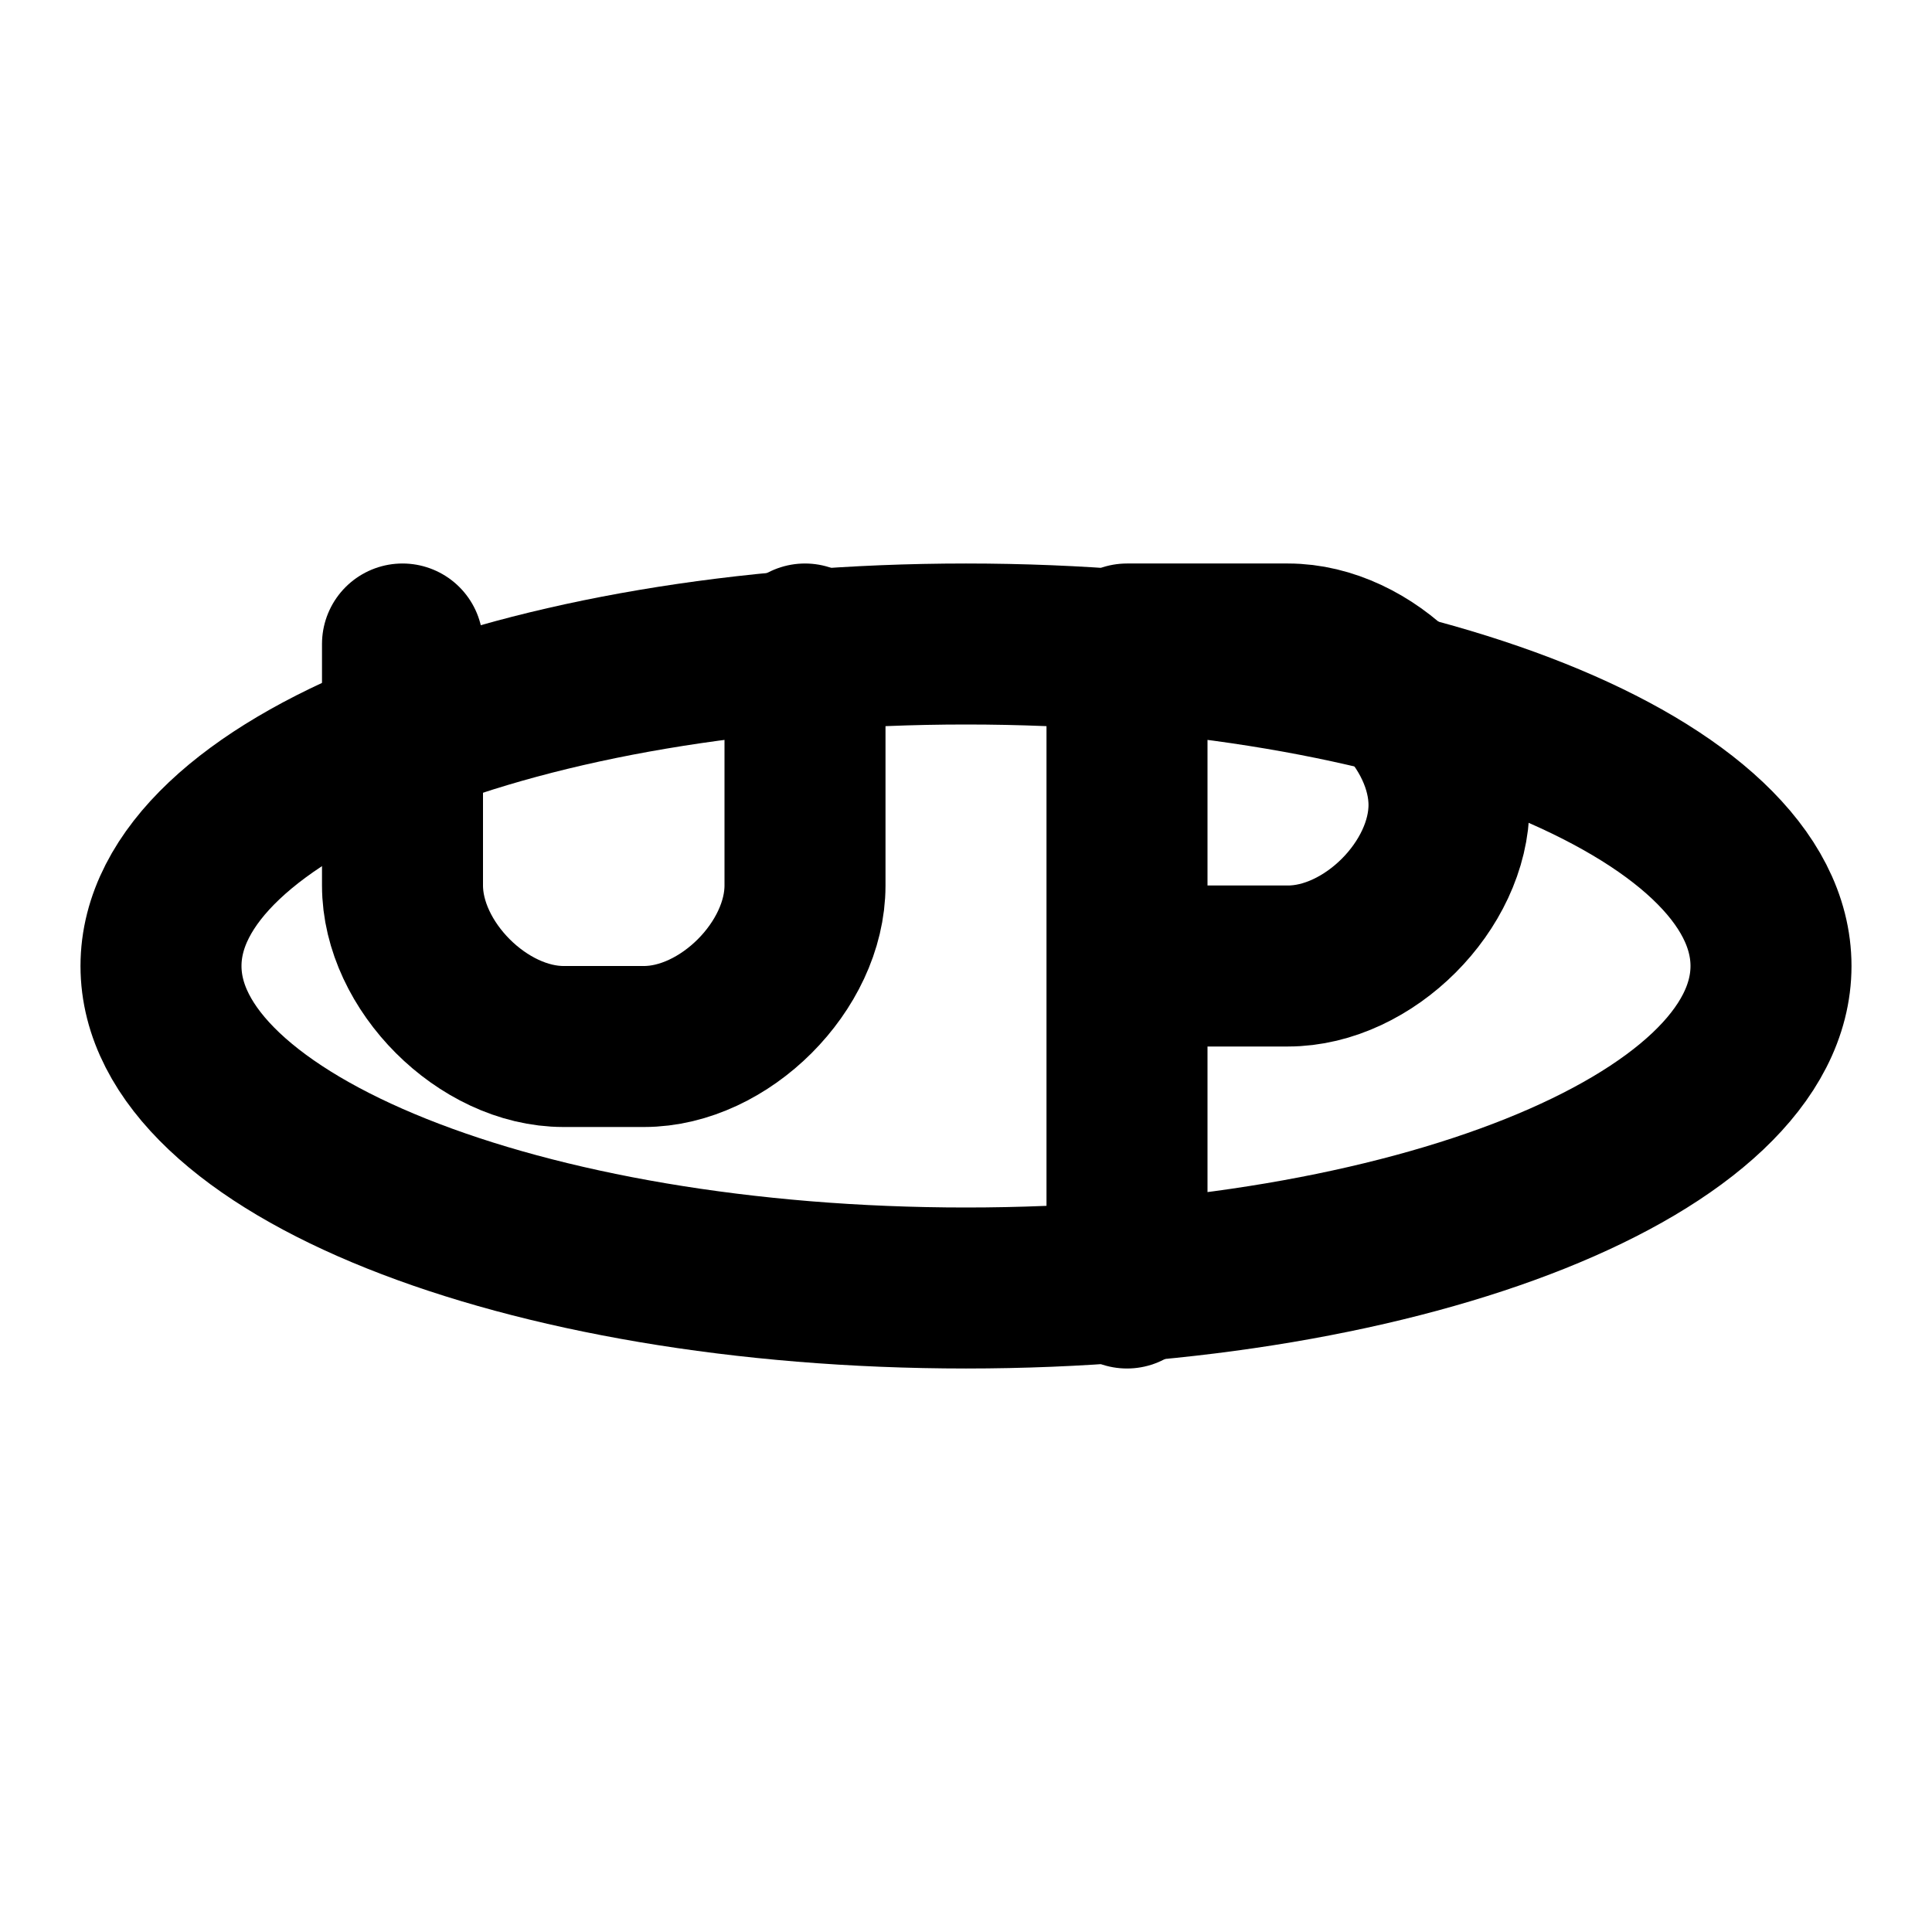
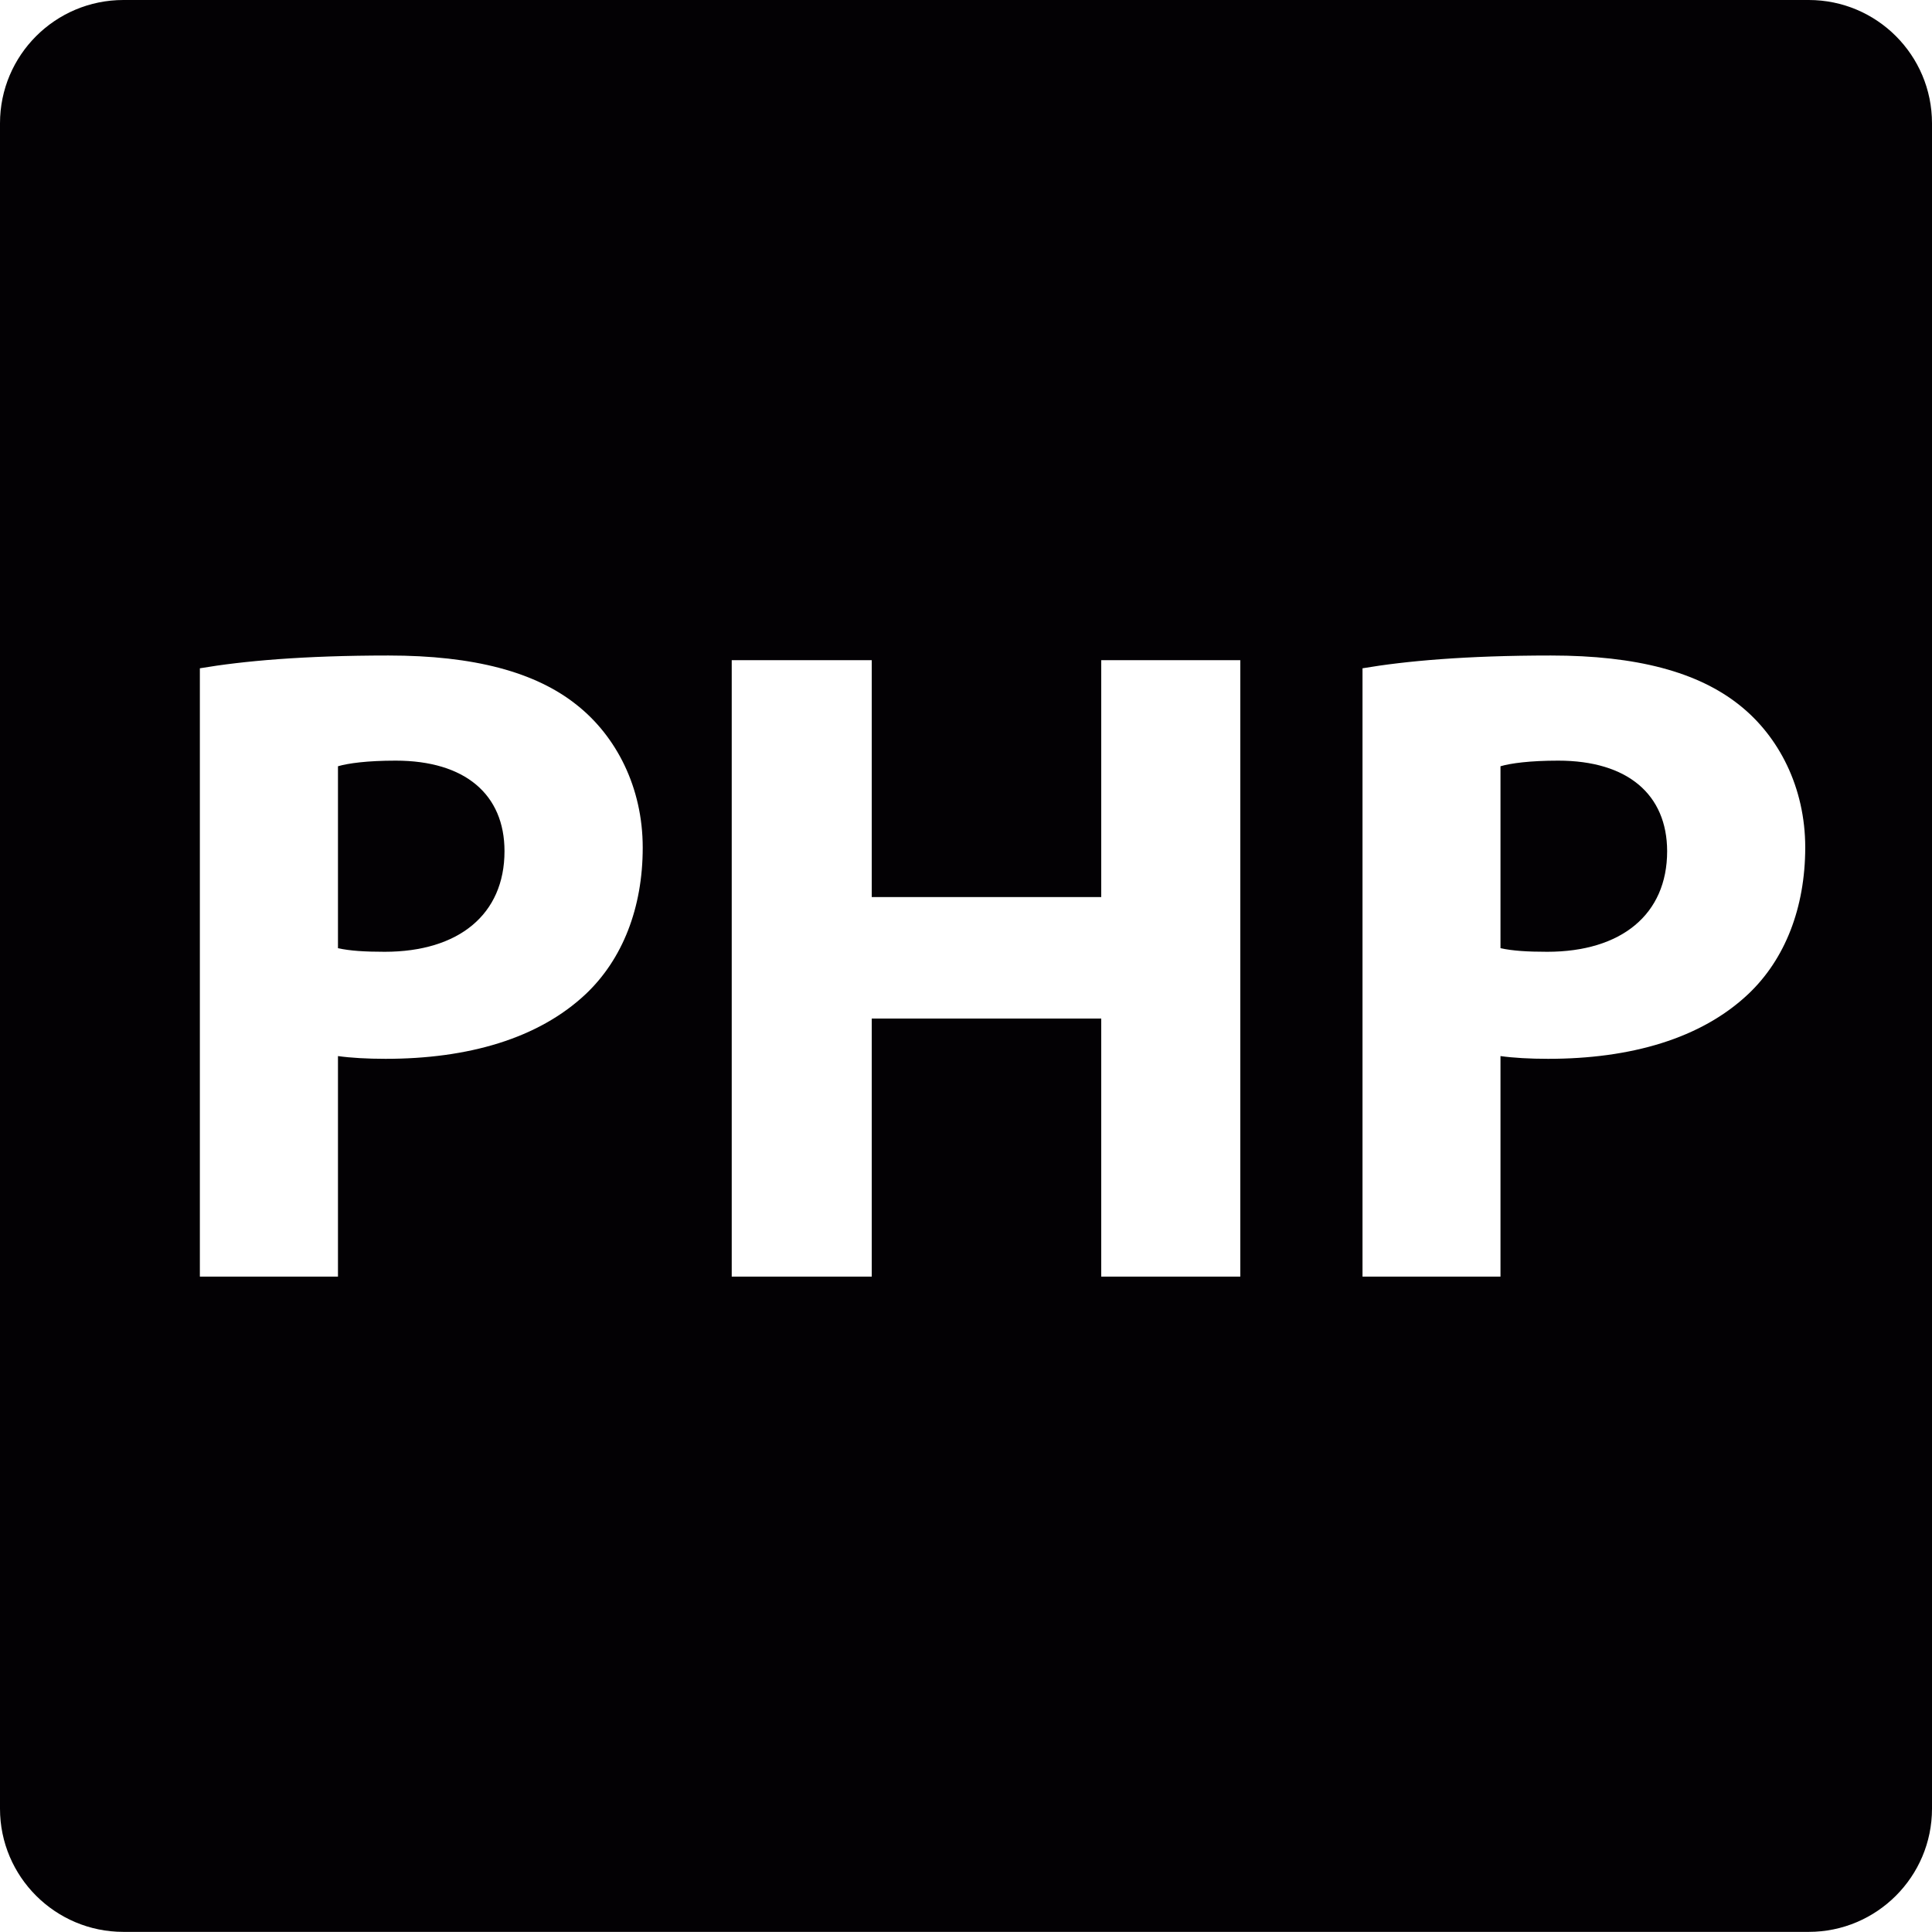
- <svg xmlns="http://www.w3.org/2000/svg" viewBox="0 0 24 24" fill="none" stroke="currentColor" stroke-width="2" stroke-linecap="round" stroke-linejoin="round">
-   <ellipse cx="12" cy="12" rx="10" ry="4" />
-   <path d="M5 8v3c0 1 1 2 2 2h1c1 0 2-1 2-2V8M14 8v8m0-4h2c1 0 2-1 2-2s-1-2-2-2h-2" />
+ <svg xmlns="http://www.w3.org/2000/svg" height="800px" width="800px" version="1.1" id="Capa_1" viewBox="0 0 16.172 16.172" xml:space="preserve">
+   <g>
+     <g>
+       <path style="fill:#030104;" d="M13.043,6.367c-0.237,0-0.398,0.022-0.483,0.047v1.523c0.101,0.022,0.223,0.03,0.391,0.03    c0.621,0,1.004-0.313,1.004-0.842C13.954,6.651,13.625,6.367,13.043,6.367z" />
+       <path style="fill:#030104;" d="M15.14,0H1.033C0.463,0,0,0.462,0,1.032v14.108c0,0.568,0.462,1.031,1.033,1.031H15.14    c0.57,0,1.032-0.463,1.032-1.031V1.032C16.172,0.462,15.71,0,15.14,0z M4.904,8.32C4.506,8.695,3.916,8.863,3.227,8.863    c-0.153,0-0.291-0.008-0.398-0.023v1.846H1.673V5.594c0.36-0.061,0.865-0.107,1.578-0.107c0.719,0,1.233,0.139,1.577,0.414    C5.158,6.162,5.38,6.59,5.38,7.095S5.211,8.029,4.904,8.32z M10.382,10.686H9.218v-2.16H7.297v2.16H6.125V5.526h1.172v1.983h1.921    V5.526h1.164C10.382,5.526,10.382,10.686,10.382,10.686z M14.635,8.32c-0.397,0.375-0.987,0.543-1.677,0.543    c-0.152,0-0.291-0.008-0.398-0.023v1.846h-1.155V5.594c0.359-0.061,0.864-0.107,1.577-0.107c0.72,0,1.232,0.139,1.577,0.414    c0.33,0.261,0.552,0.689,0.552,1.194C15.11,7.6,14.942,8.029,14.635,8.32z" />
+       <path style="fill:#030104;" d="M3.312,6.367c-0.238,0-0.398,0.022-0.483,0.047v1.523c0.1,0.022,0.222,0.03,0.391,0.03    c0.62,0,1.003-0.313,1.003-0.842C4.223,6.651,3.894,6.367,3.312,6.367z" />
+     </g>
+   </g>
</svg>
